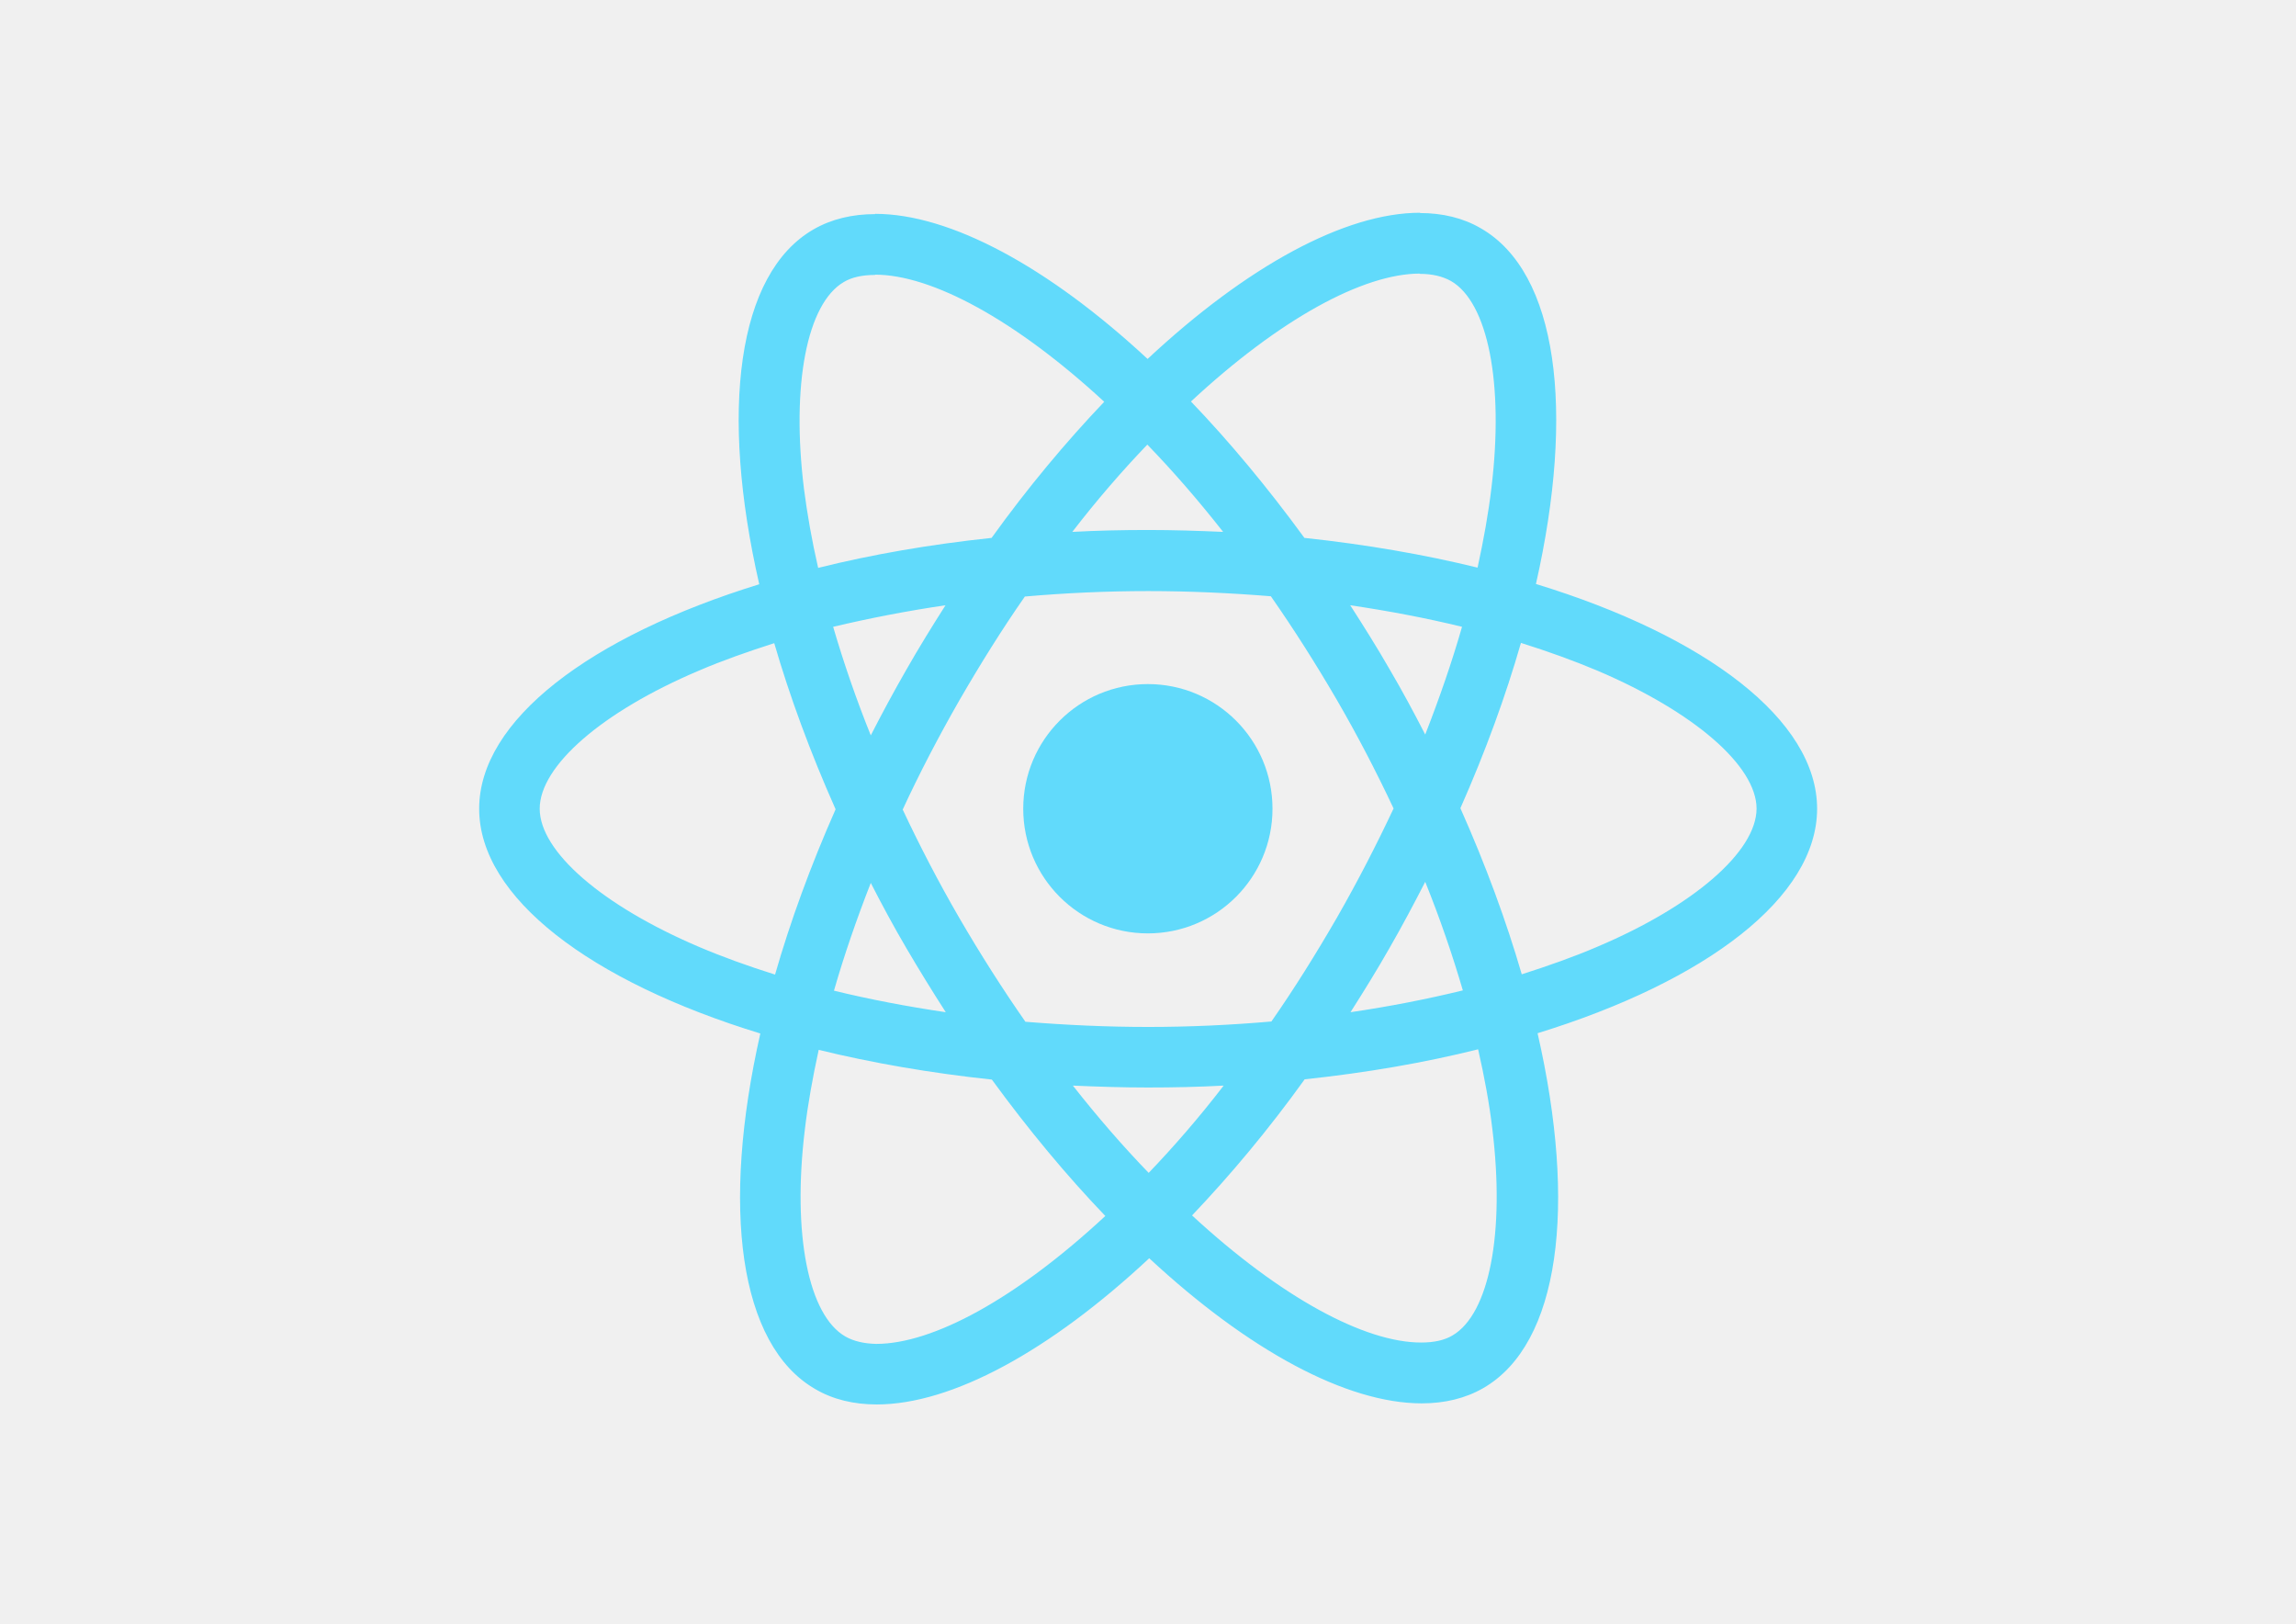
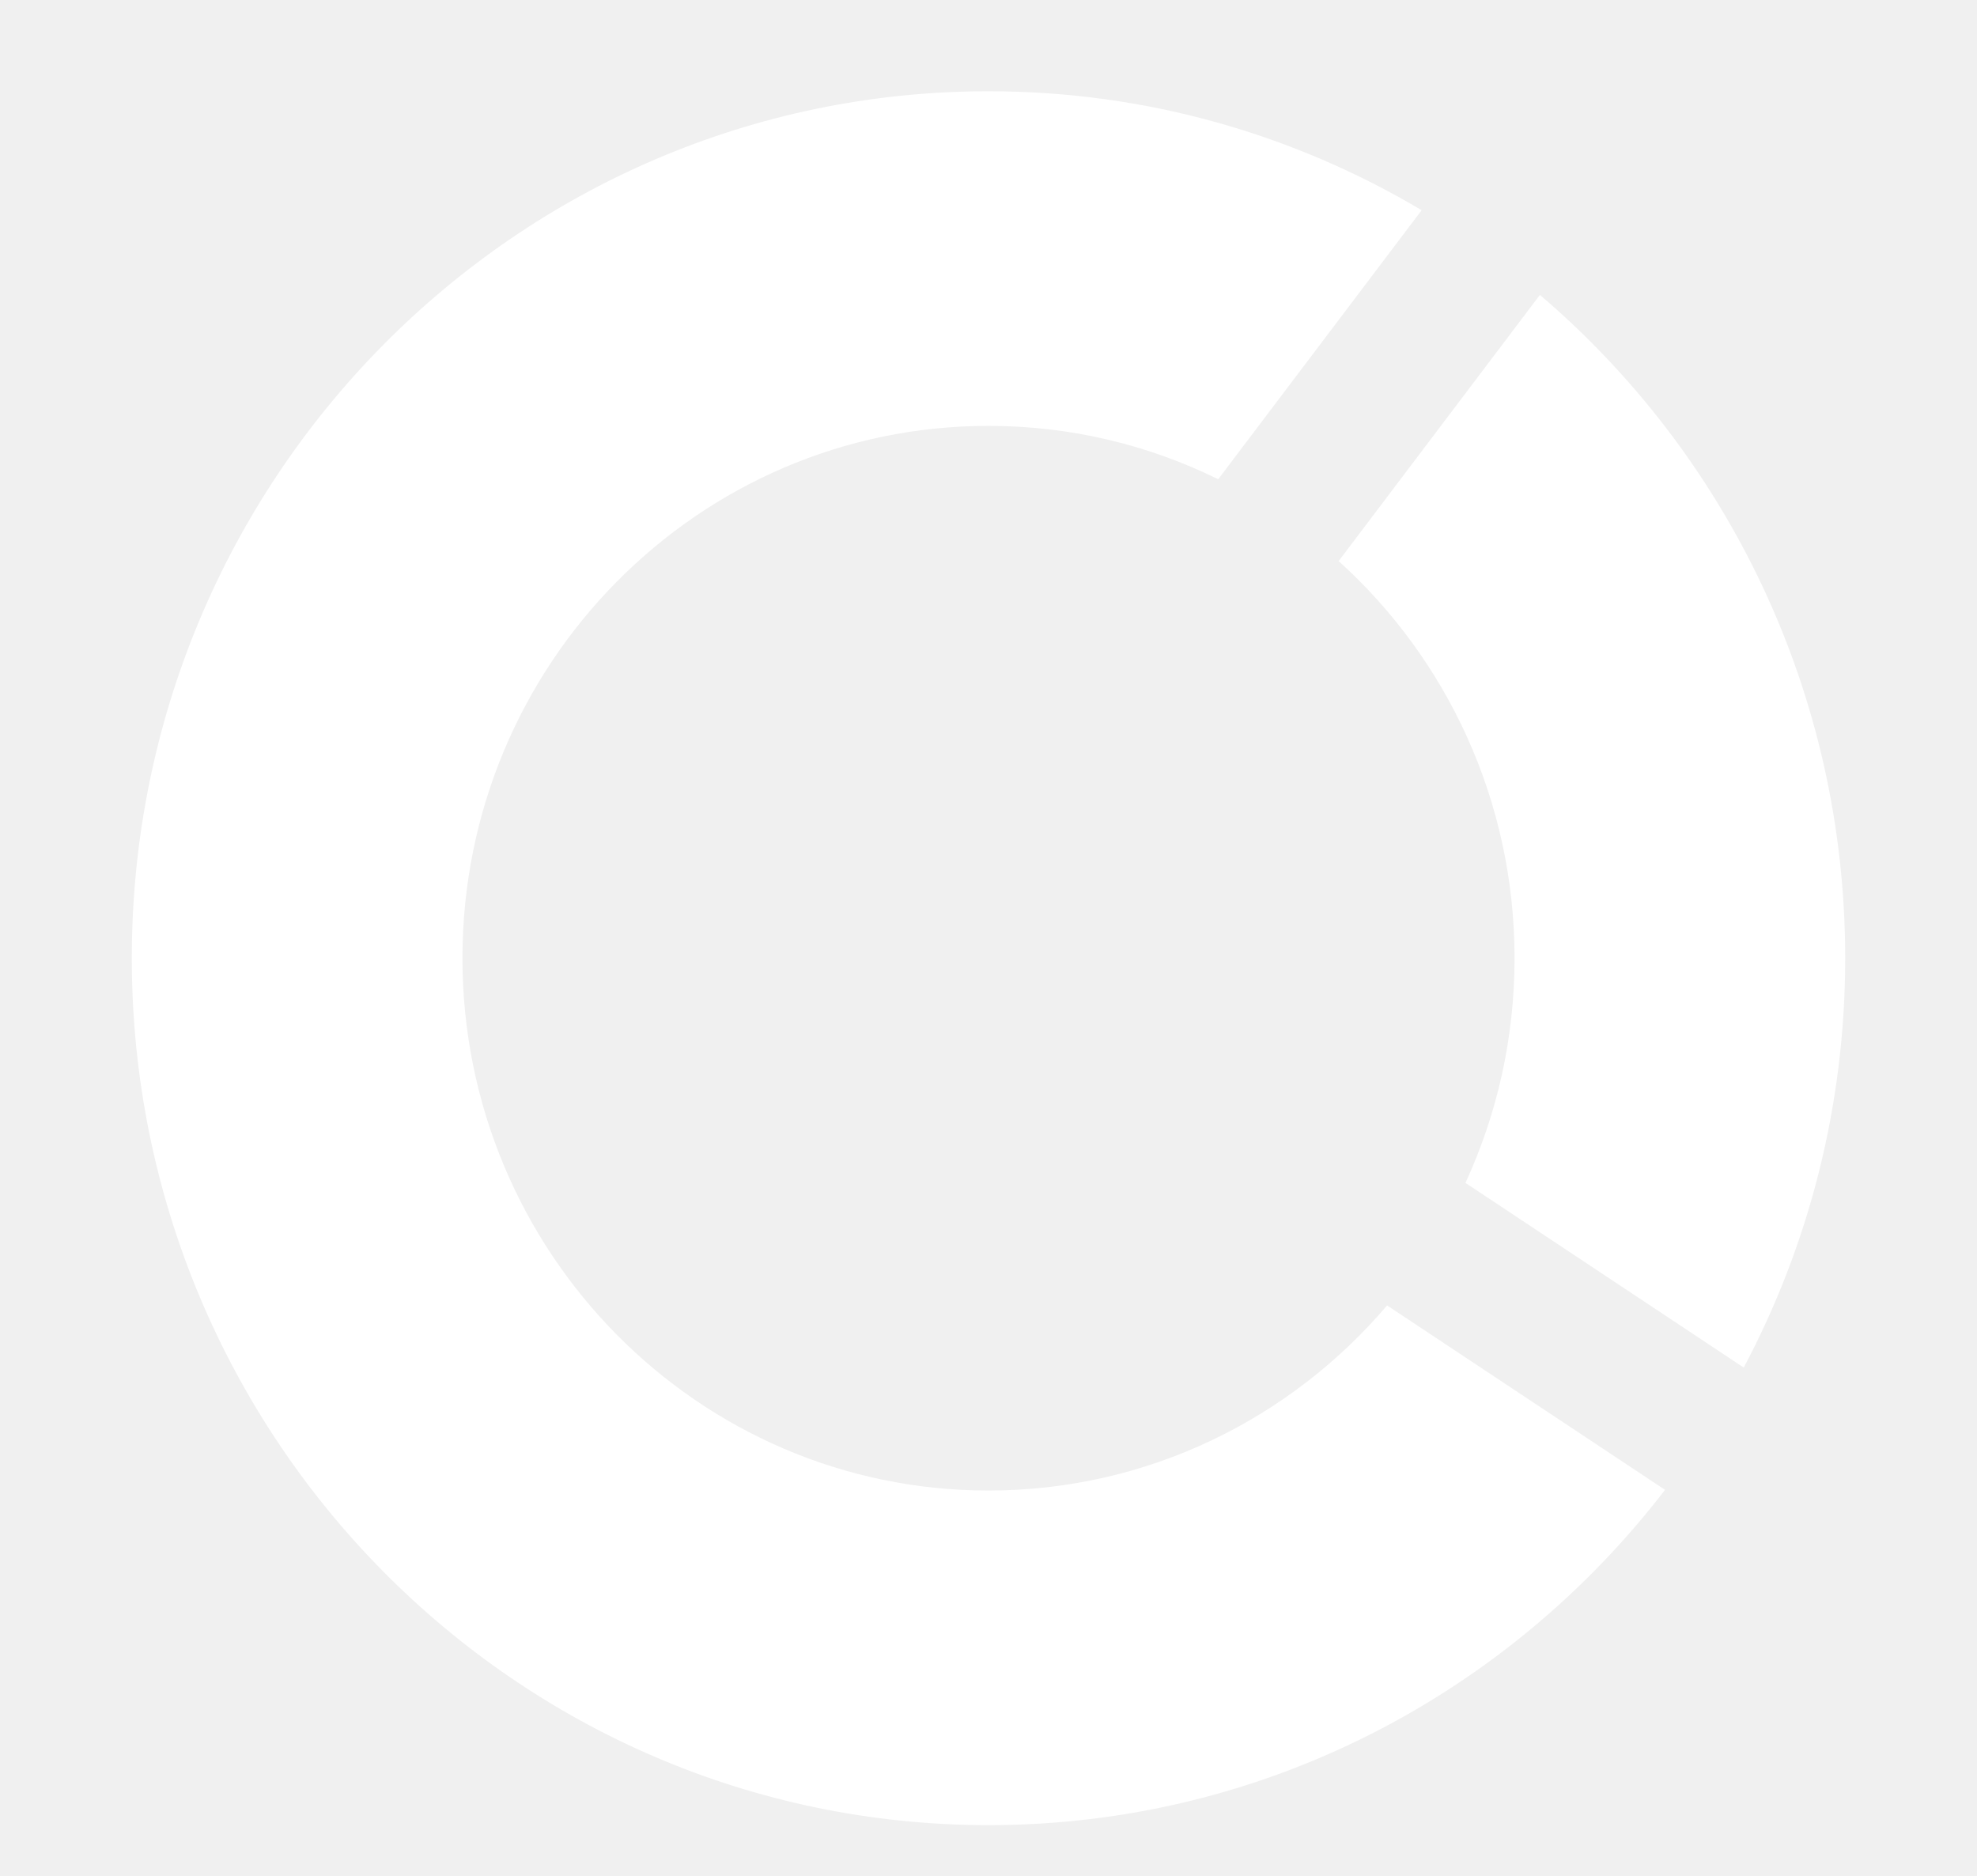
- <svg xmlns="http://www.w3.org/2000/svg" viewBox="0 0 841.9 595.3">
-   <g fill="#61DAFB">
-     <path d="M666.3 296.5c0-32.5-40.7-63.3-103.1-82.4 14.4-63.6 8-114.2-20.2-130.4-6.5-3.8-14.1-5.6-22.4-5.6v22.3c4.6 0 8.3.9 11.4 2.6 13.6 7.8 19.5 37.5 14.9 75.7-1.1 9.4-2.9 19.3-5.1 29.4-19.6-4.8-41-8.5-63.5-10.9-13.5-18.5-27.5-35.3-41.6-50 32.6-30.3 63.2-46.9 84-46.9V78c-27.5 0-63.5 19.6-99.9 53.6-36.4-33.8-72.4-53.2-99.9-53.2v22.3c20.7 0 51.4 16.5 84 46.6-14 14.7-28 31.4-41.3 49.9-22.6 2.4-44 6.1-63.6 11-2.3-10-4-19.7-5.2-29-4.7-38.2 1.1-67.9 14.6-75.8 3-1.8 6.9-2.6 11.5-2.6V78.5c-8.4 0-16 1.8-22.6 5.6-28.1 16.2-34.4 66.7-19.9 130.1-62.2 19.2-102.7 49.9-102.7 82.3 0 32.5 40.7 63.3 103.1 82.4-14.4 63.6-8 114.2 20.2 130.4 6.5 3.8 14.1 5.6 22.5 5.6 27.5 0 63.5-19.6 99.9-53.6 36.4 33.8 72.4 53.2 99.9 53.2 8.4 0 16-1.8 22.6-5.6 28.1-16.2 34.4-66.7 19.9-130.1 62-19.1 102.5-49.9 102.5-82.3zm-130.2-66.7c-3.7 12.9-8.3 26.2-13.5 39.5-4.1-8-8.4-16-13.1-24-4.6-8-9.5-15.8-14.4-23.4 14.2 2.1 27.9 4.7 41 7.9zm-45.8 106.5c-7.8 13.5-15.8 26.3-24.1 38.2-14.9 1.3-30 2-45.2 2-15.1 0-30.2-.7-45-1.9-8.3-11.9-16.4-24.6-24.2-38-7.6-13.1-14.5-26.4-20.8-39.8 6.2-13.4 13.2-26.8 20.7-39.9 7.8-13.5 15.8-26.3 24.1-38.2 14.9-1.3 30-2 45.2-2 15.1 0 30.2.7 45 1.9 8.3 11.9 16.4 24.6 24.2 38 7.6 13.1 14.5 26.4 20.8 39.8-6.3 13.4-13.2 26.8-20.7 39.9zm32.3-13c5.4 13.4 10 26.8 13.8 39.8-13.1 3.2-26.9 5.9-41.2 8 4.9-7.7 9.8-15.6 14.4-23.7 4.6-8 8.9-16.1 13-24.1zM421.2 430c-9.3-9.6-18.6-20.3-27.8-32 9 .4 18.2.7 27.5.7 9.4 0 18.7-.2 27.8-.7-9 11.7-18.3 22.4-27.5 32zm-74.4-58.9c-14.2-2.1-27.9-4.7-41-7.9 3.7-12.9 8.3-26.2 13.5-39.5 4.1 8 8.4 16 13.1 24 4.7 8 9.5 15.8 14.4 23.4zM420.7 163c9.3 9.6 18.6 20.3 27.8 32-9-.4-18.2-.7-27.5-.7-9.4 0-18.7.2-27.8.7 9-11.7 18.3-22.4 27.5-32zm-74 58.9c-4.9 7.7-9.8 15.6-14.4 23.7-4.6 8-8.9 16-13 24-5.4-13.4-10-26.8-13.8-39.8 13.1-3.1 26.9-5.8 41.2-7.9zm-90.5 125.2c-35.4-15.1-58.3-34.9-58.3-50.6 0-15.7 22.9-35.6 58.3-50.6 8.6-3.7 18-7 27.7-10.1 5.7 19.6 13.2 40 22.5 60.9-9.2 20.8-16.6 41.1-22.2 60.6-9.9-3.1-19.3-6.5-28-10.2zM310 490c-13.6-7.8-19.5-37.5-14.9-75.7 1.1-9.4 2.9-19.3 5.1-29.4 19.6 4.8 41 8.5 63.5 10.9 13.5 18.5 27.5 35.3 41.6 50-32.6 30.3-63.2 46.9-84 46.9-4.5-.1-8.3-1-11.3-2.7zm237.2-76.2c4.7 38.2-1.1 67.9-14.6 75.8-3 1.8-6.9 2.6-11.5 2.6-20.7 0-51.4-16.5-84-46.6 14-14.7 28-31.4 41.3-49.9 22.6-2.4 44-6.1 63.6-11 2.3 10.1 4.1 19.8 5.2 29.1zm38.5-66.7c-8.6 3.7-18 7-27.7 10.1-5.7-19.6-13.2-40-22.5-60.9 9.2-20.8 16.6-41.1 22.2-60.6 9.9 3.1 19.3 6.5 28.1 10.2 35.4 15.1 58.3 34.9 58.3 50.6-.1 15.7-23 35.6-58.4 50.6zM320.8 78.4z" />
-     <circle cx="420.9" cy="296.5" r="45.7" />
-     <path d="M520.5 78.1z" />
-   </g>
+ <svg xmlns="http://www.w3.org/2000/svg" width="100%" height="100%" viewBox="0 0 156 148" version="1.1" xml:space="preserve" style="fill-rule:evenodd;clip-rule:evenodd;stroke-linejoin:round;stroke-miterlimit:1.414;">
+   <path d="M131.384,117.547c-12.373,16.093 -31.692,26.453 -53.384,26.453c-37.309,0 -67.6,-30.649 -67.6,-68.4c0,-37.751 30.291,-68.4 67.6,-68.4c12.465,0 24.147,3.421 34.178,9.386l-16.052,21.226c-5.478,-2.698 -11.629,-4.212 -18.126,-4.212c-22.909,0 -41.509,18.82 -41.509,42c0,23.18 18.6,42 41.509,42c12.568,0 23.838,-5.664 31.453,-14.604l21.931,14.551Zm-9.874,-94.28c14.727,12.551 24.09,31.344 24.09,52.333c0,11.678 -2.899,22.676 -8.007,32.298l-21.958,-14.57c2.485,-5.387 3.874,-11.395 3.874,-17.728c0,-12.449 -5.364,-23.639 -13.879,-31.333l15.88,-21Z" style="fill:#fff;" />
</svg>
